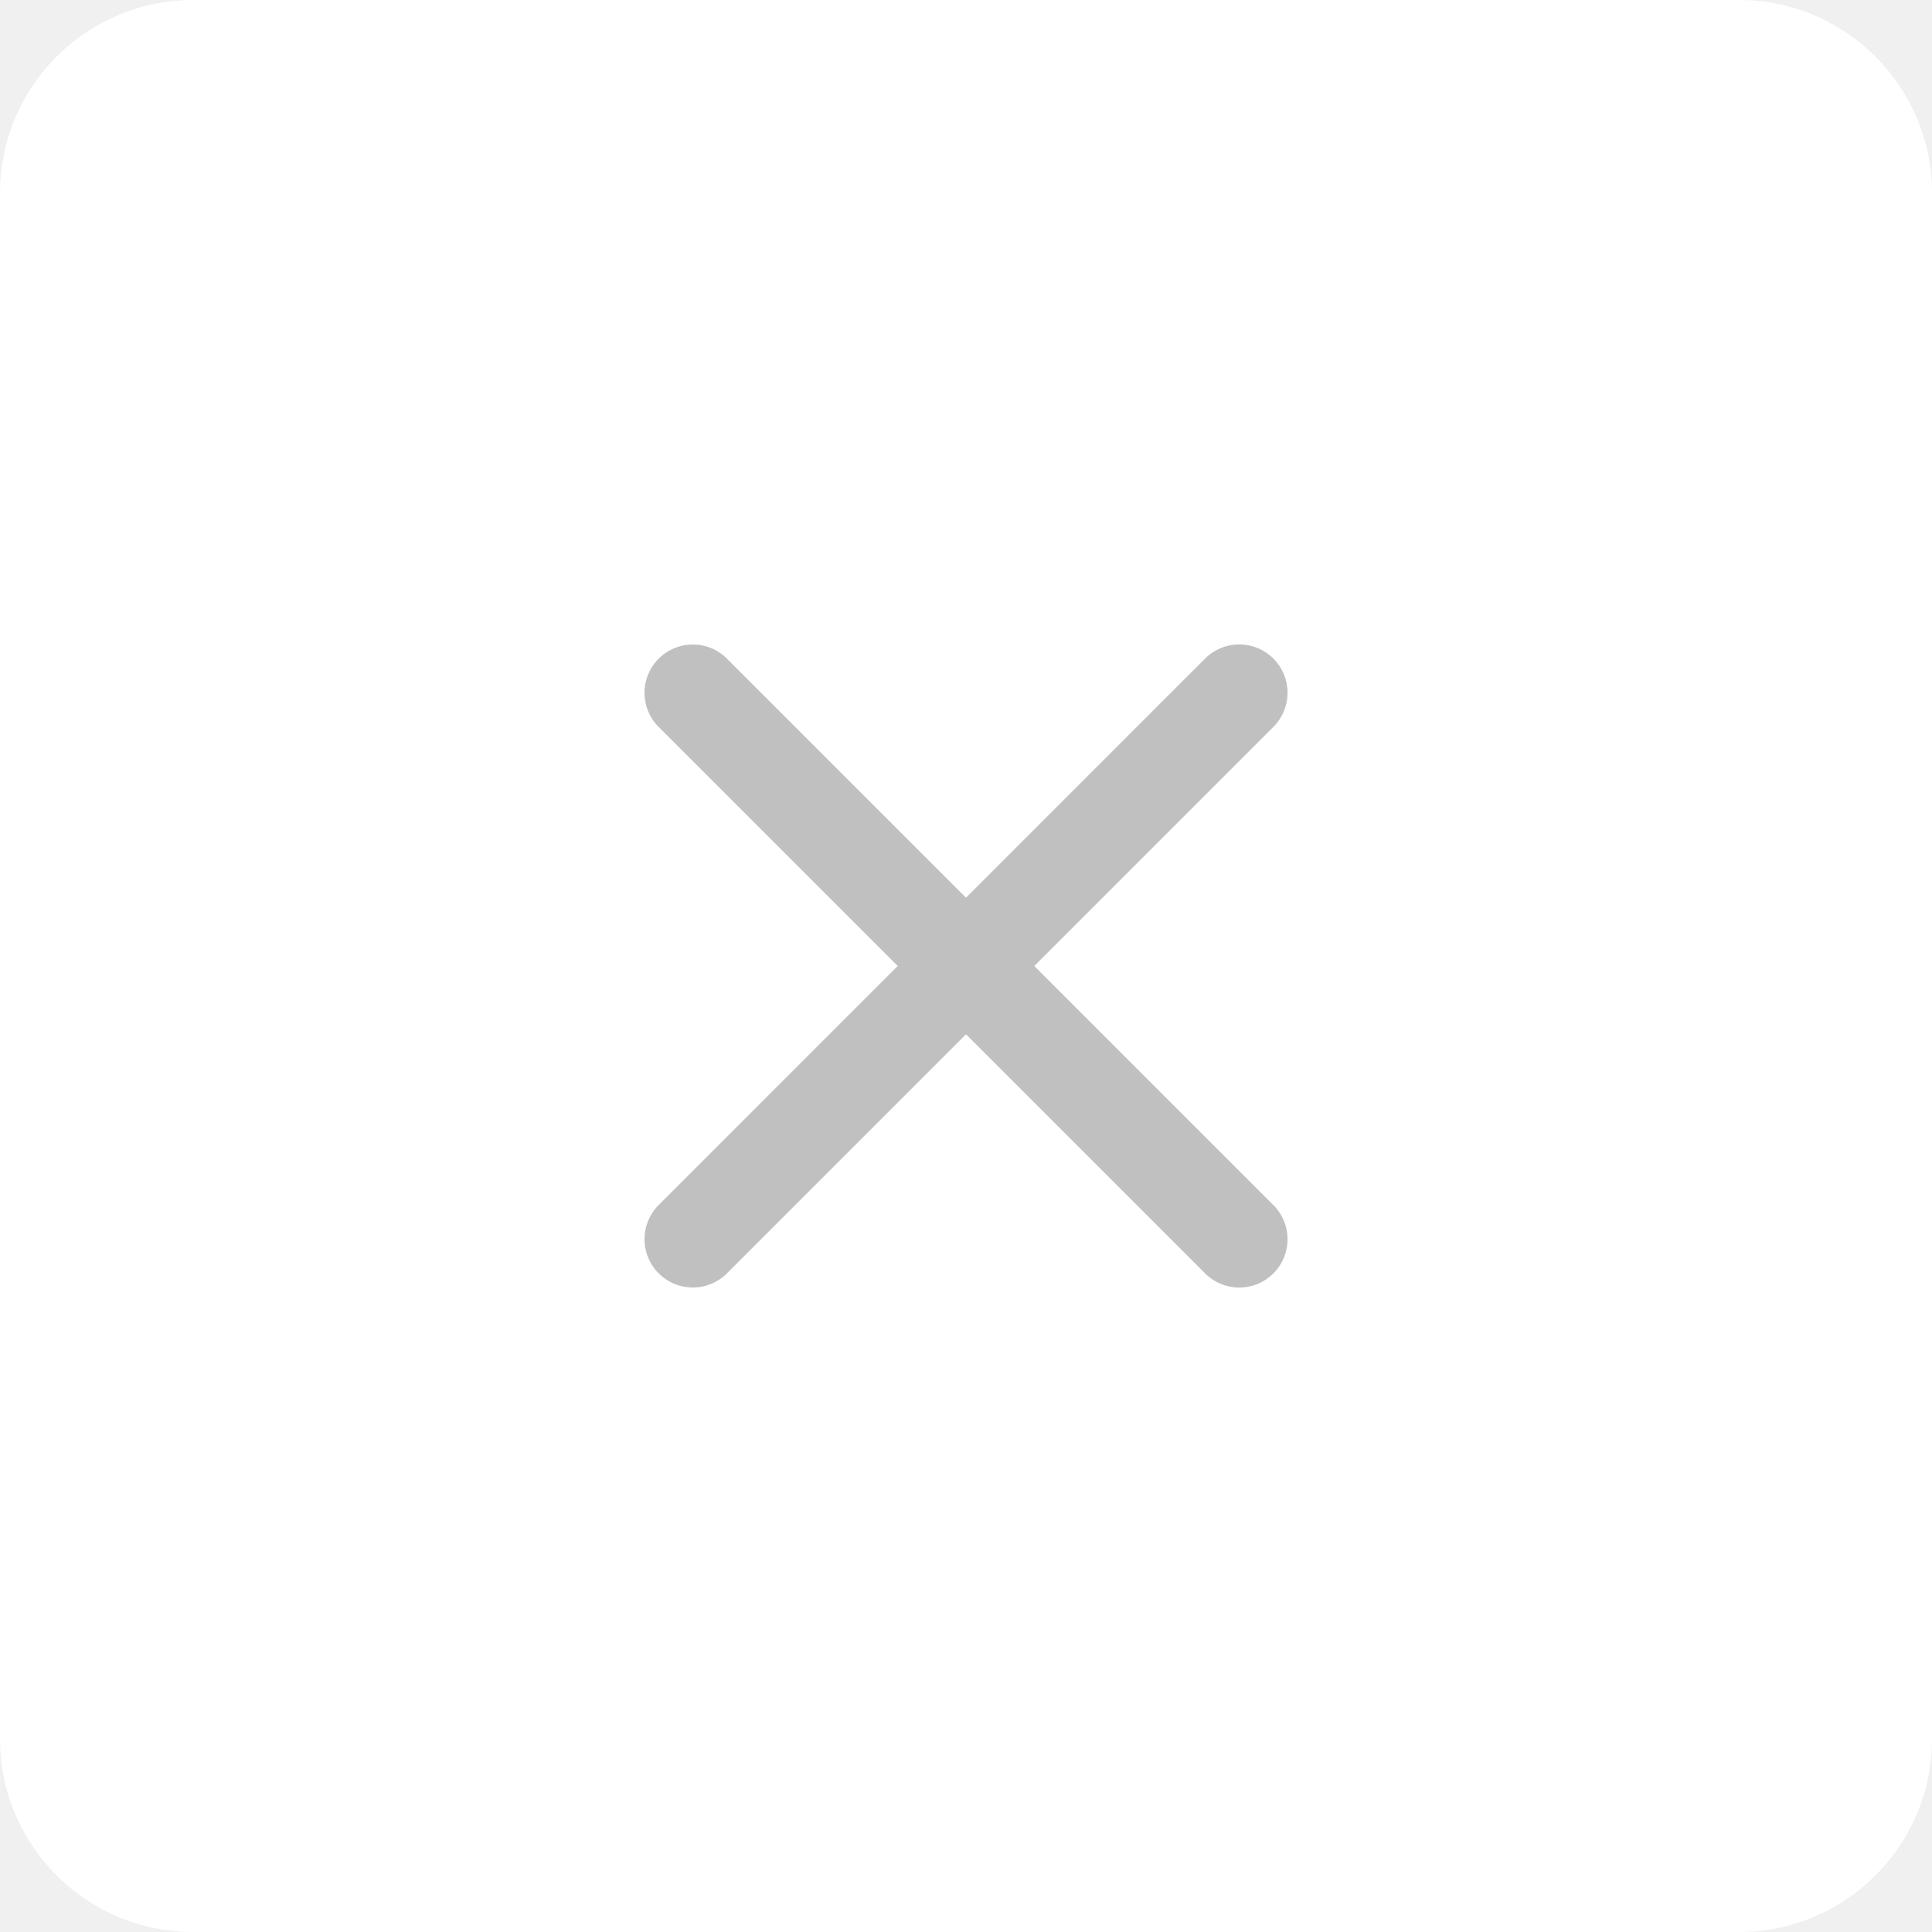
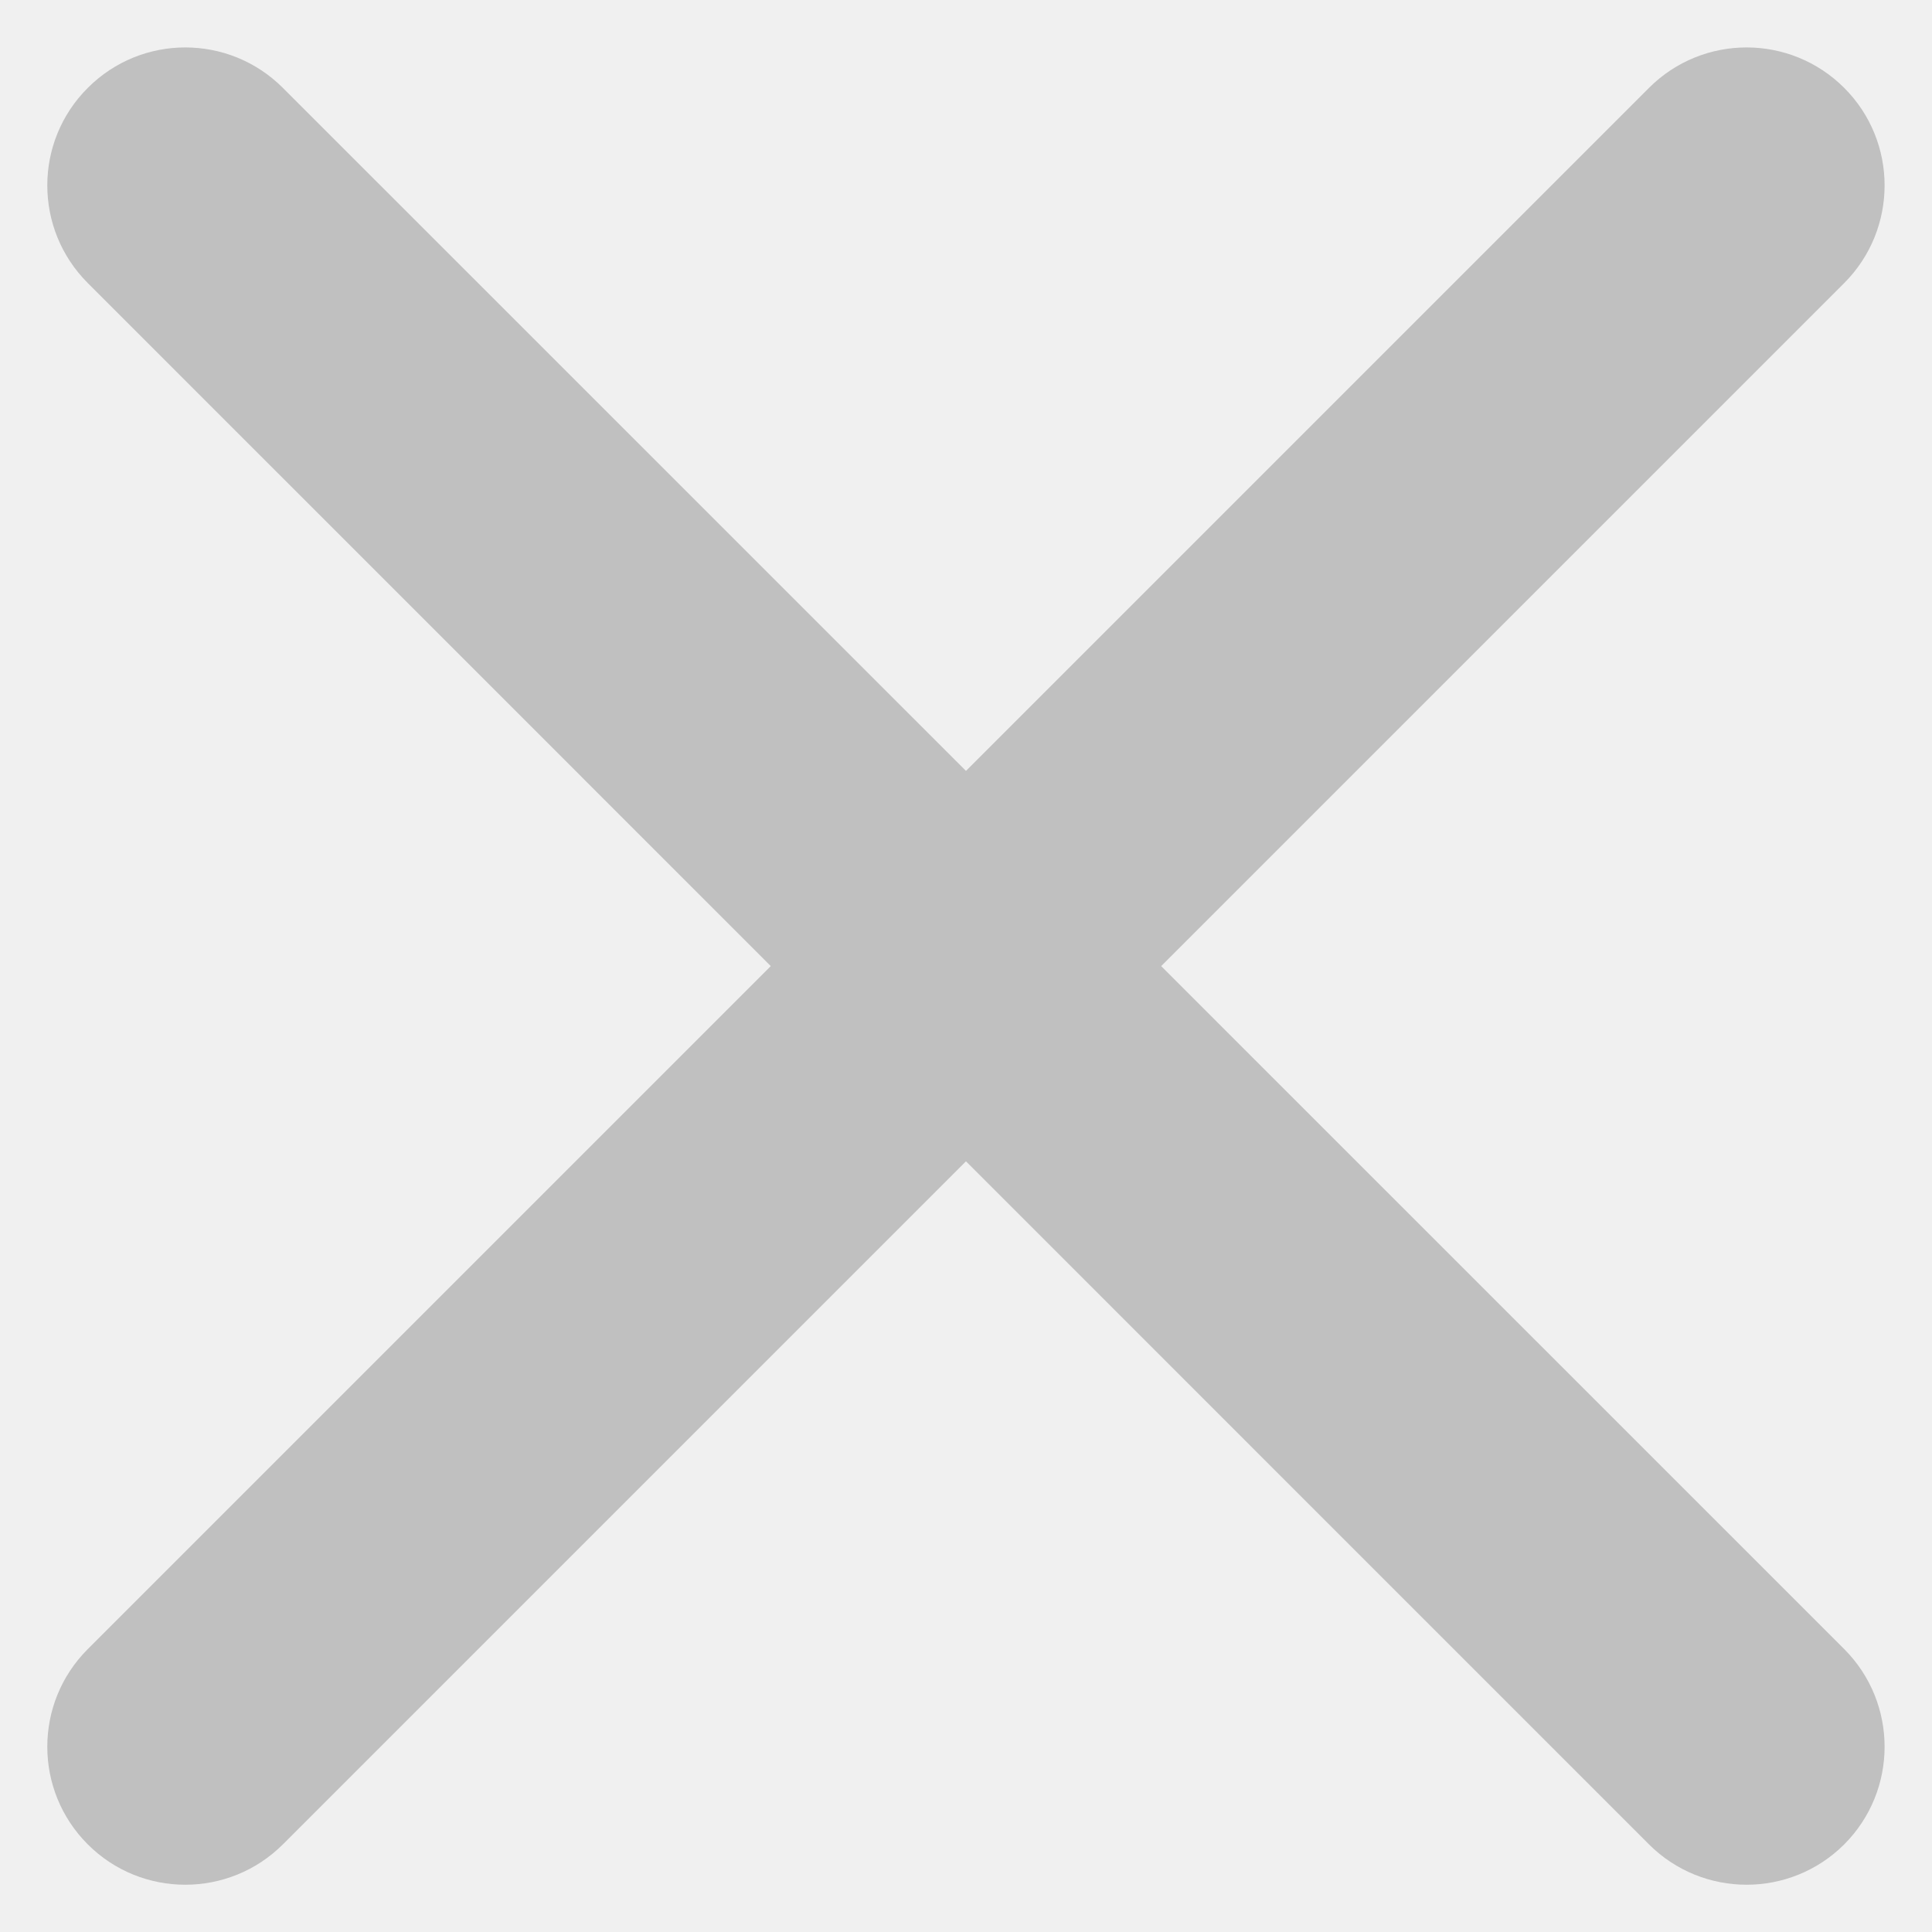
- <svg xmlns="http://www.w3.org/2000/svg" width="40" height="40" viewBox="0 0 40 40" fill="none">
-   <rect width="40" height="40" rx="4" fill="white" />
-   <path d="M14.344 14.344L25.657 25.657" stroke="#C0C0C0" stroke-width="2" stroke-linecap="round" stroke-linejoin="round" />
-   <path d="M14.344 25.656L25.657 14.342" stroke="#C0C0C0" stroke-width="2" stroke-linecap="round" stroke-linejoin="round" />
+ <svg xmlns="http://www.w3.org/2000/svg" width="14" height="14" viewBox="0 0 14 14" fill="none">
+   <path d="M2.05 0.637C1.659 0.246 1.026 0.246 0.636 0.637C0.245 1.027 0.245 1.66 0.636 2.051L2.05 0.637ZM11.949 13.365C12.34 13.755 12.973 13.755 13.364 13.365C13.754 12.974 13.754 12.341 13.364 11.95L11.949 13.365ZM0.636 11.95C0.245 12.341 0.245 12.974 0.636 13.365C1.026 13.755 1.659 13.755 2.05 13.365L0.636 11.95ZM13.364 2.051C13.754 1.66 13.754 1.027 13.364 0.637C12.973 0.246 12.34 0.246 11.949 0.637L13.364 2.051ZM0.636 2.051L11.949 13.365L13.364 11.95L2.05 0.637L0.636 2.051ZM2.05 13.365L13.364 2.051L11.949 0.637L0.636 11.95L2.05 13.365Z" fill="#C0C0C0" />
</svg>
